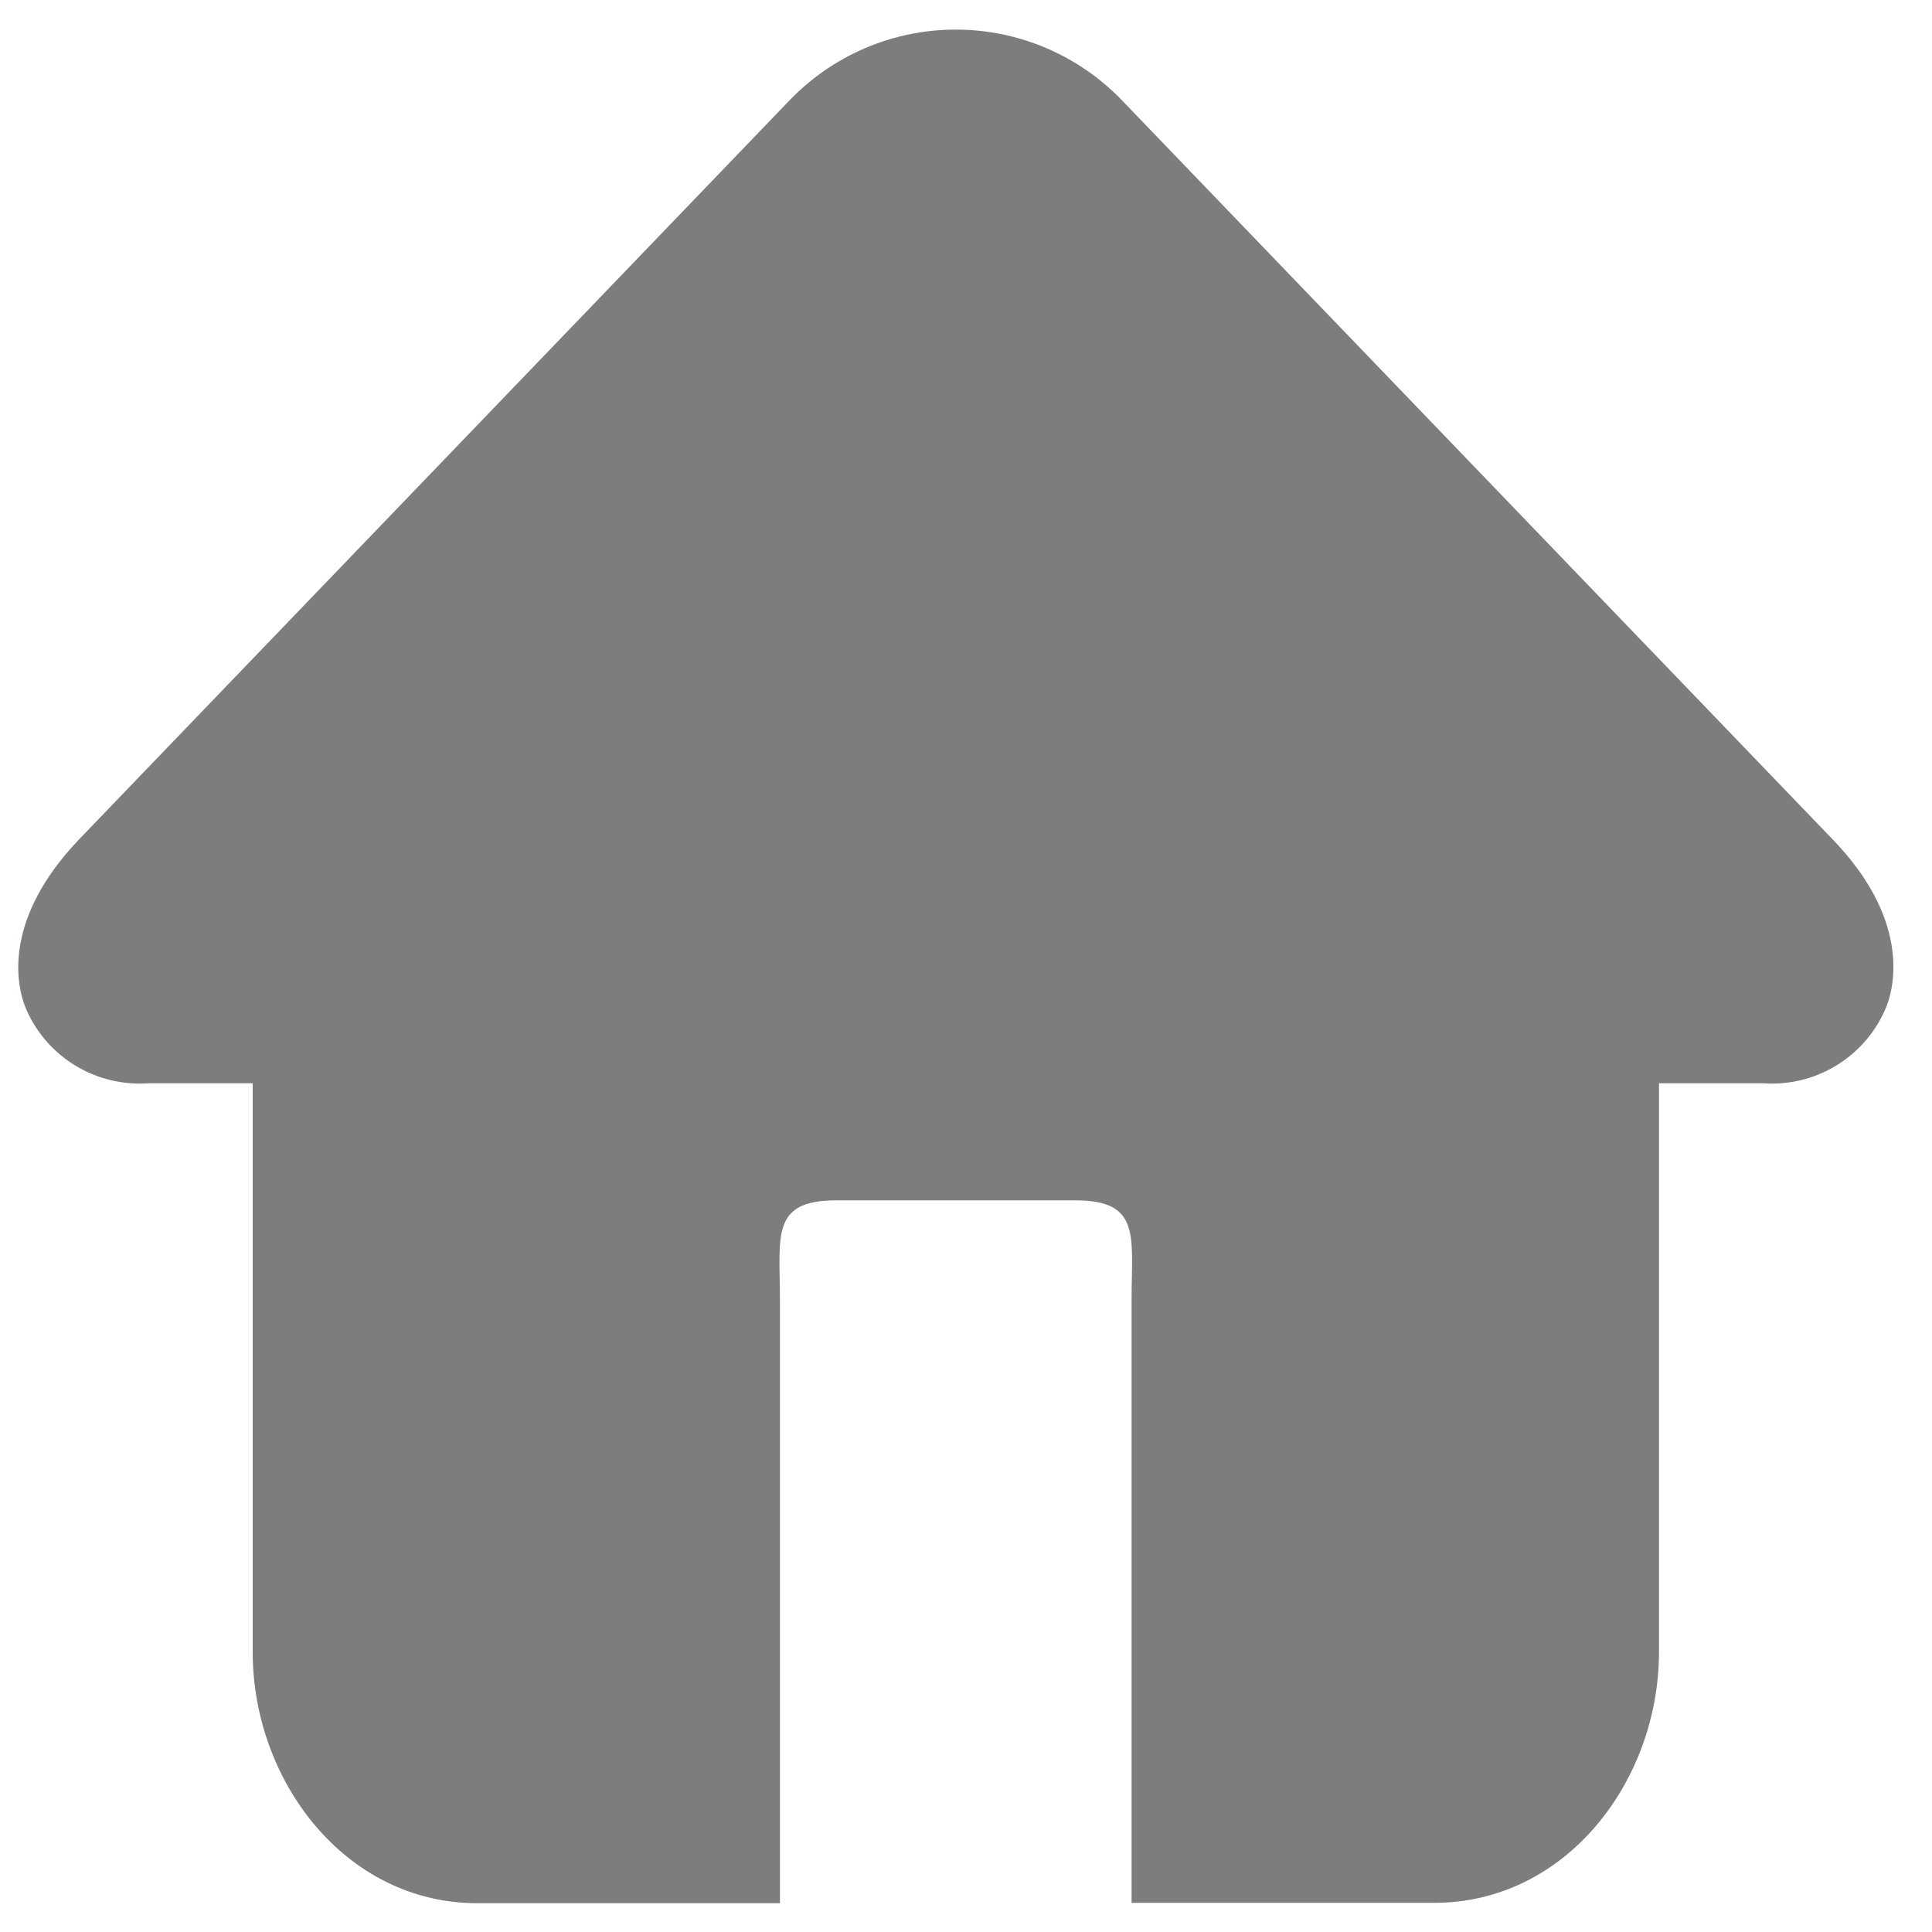
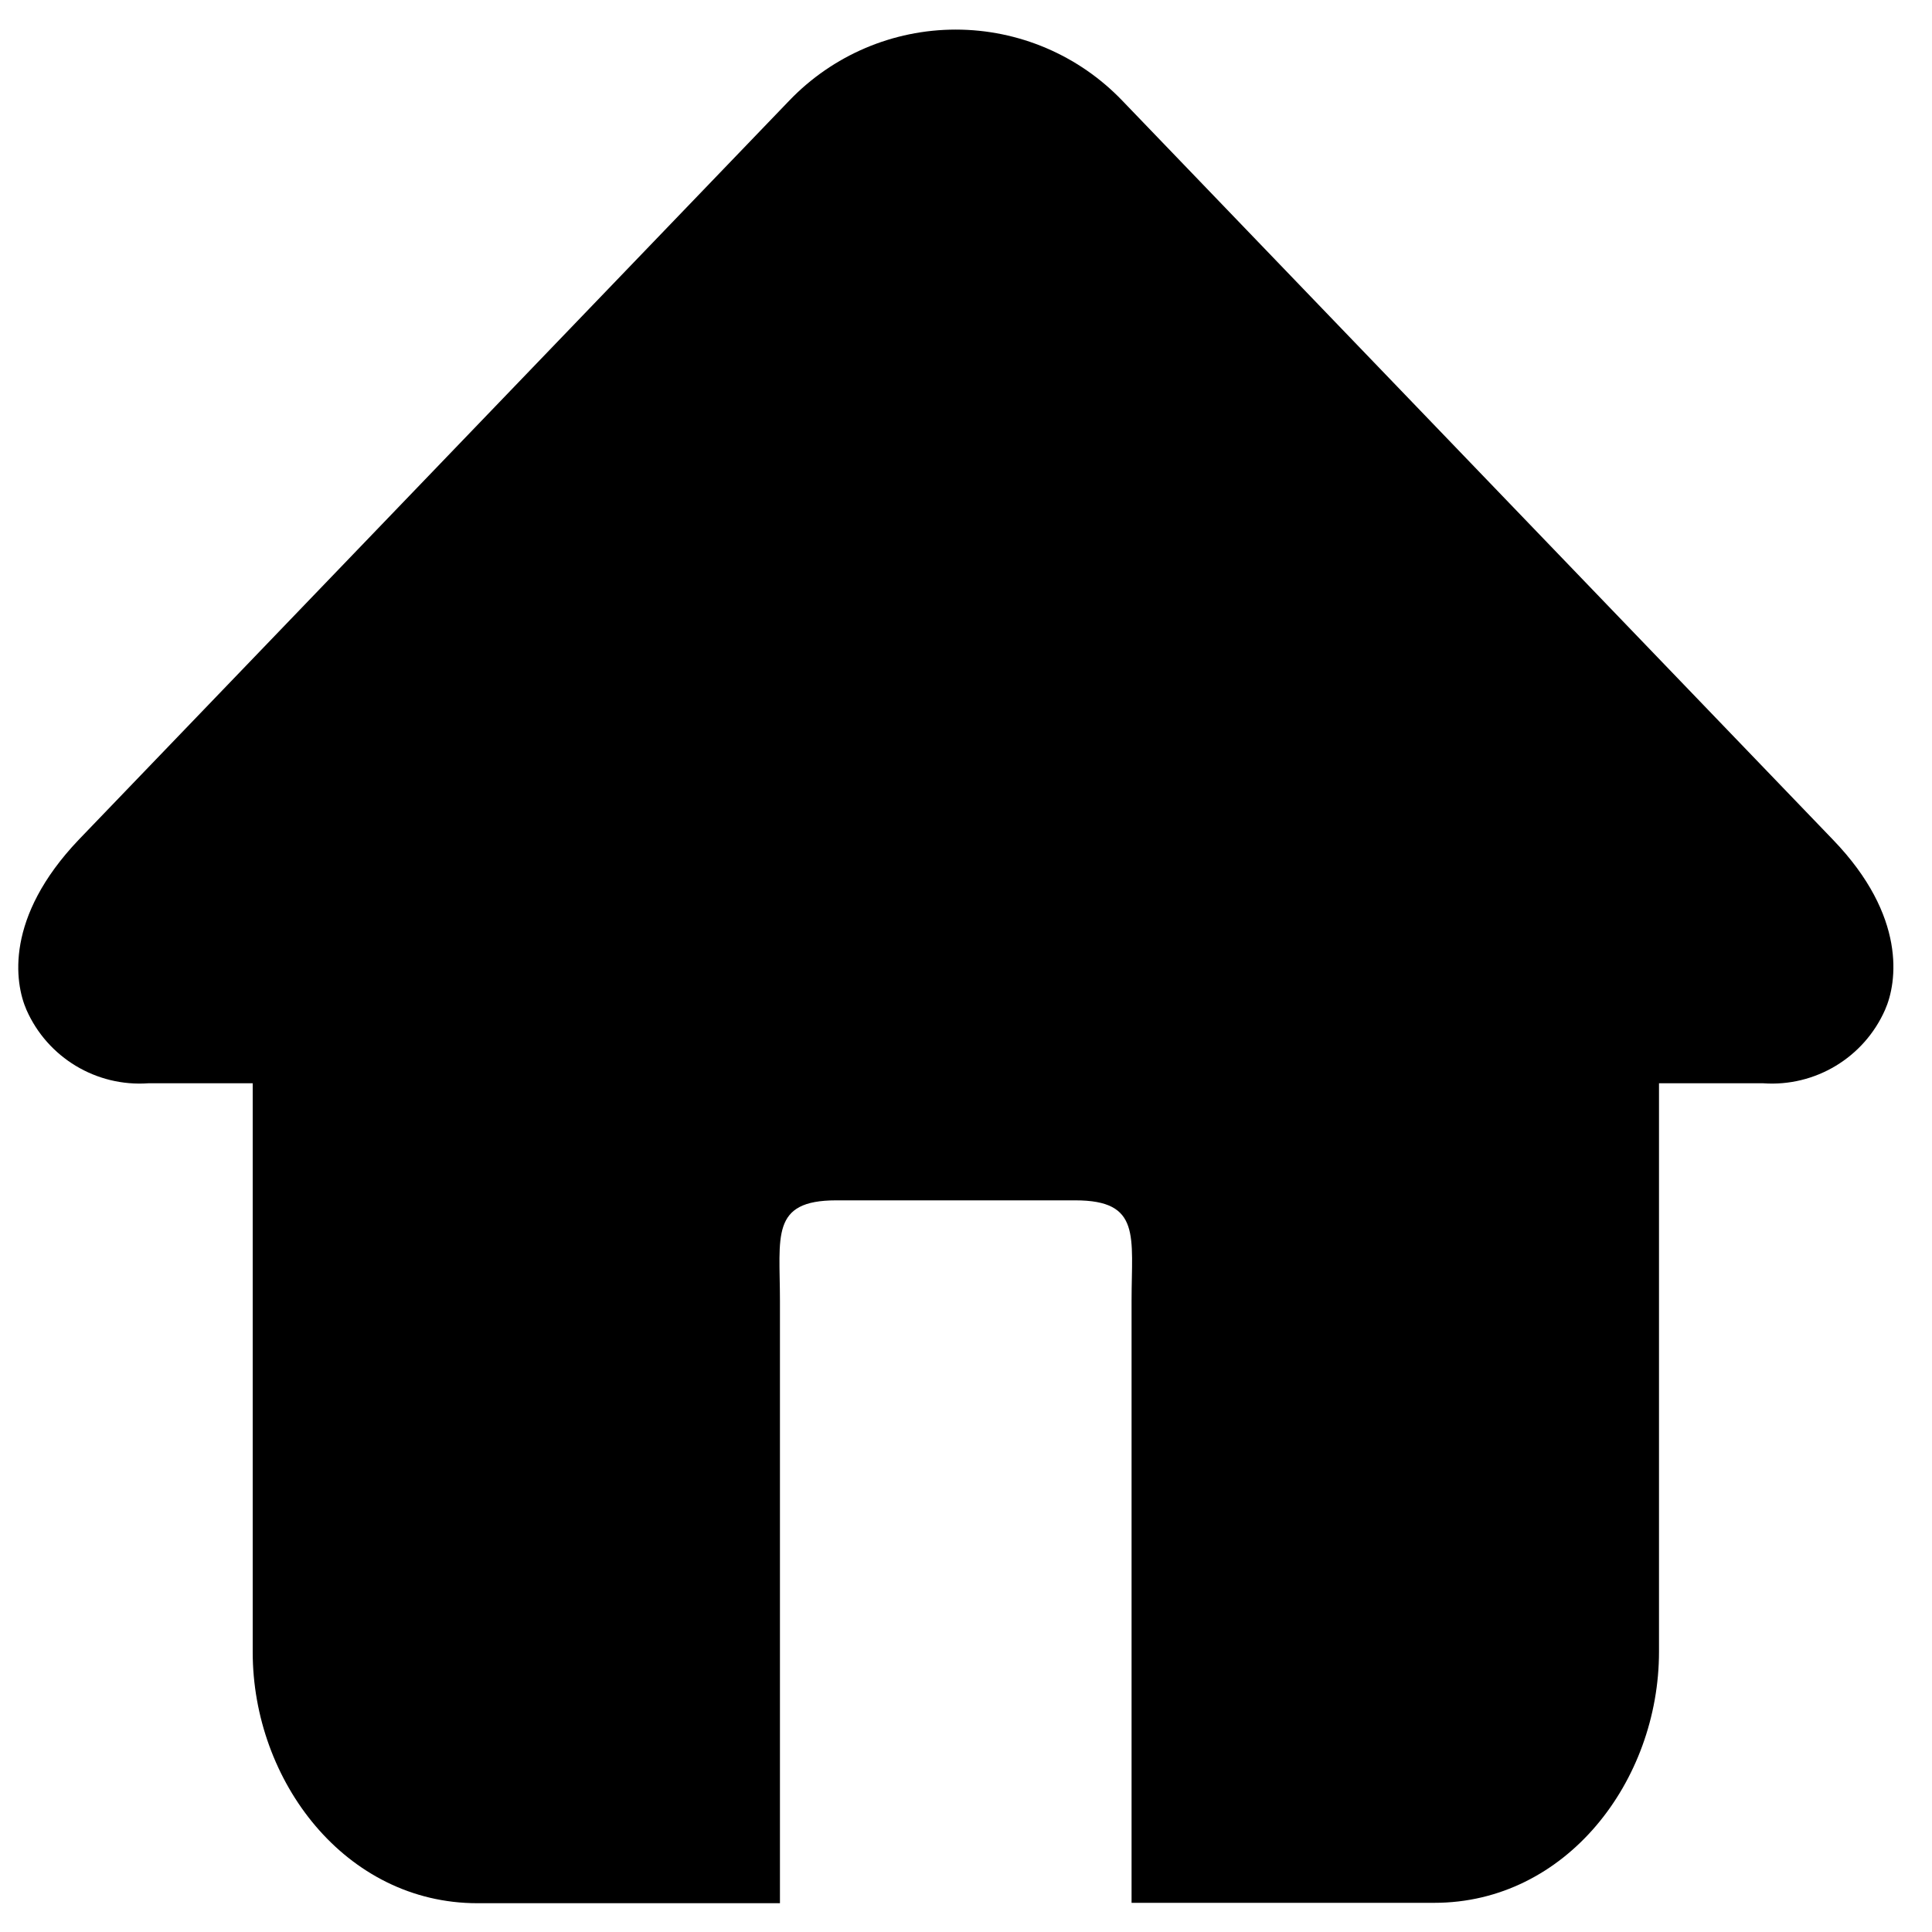
<svg xmlns="http://www.w3.org/2000/svg" t="1612424128777" class="icon" viewBox="0 0 1024 1024" version="1.1" p-id="2895" width="48" height="48">
  <defs>
    <style type="text/css" />
  </defs>
-   <path d="M971.674 445.235L594.842 53.35a122.266 122.266 0 0 0-176.538 0L41.574 445.235c-38.912 40.96-33.894 75.469-27.546 90.01a65.536 65.536 0 0 0 64.614 38.912h55.296v301.466c0 68.403 49.152 133.12 119.091 133.12h160.358V689.459c0-34.202-5.12-53.248 29.798-53.248h126.771c35.021 0 29.798 19.046 29.798 53.248v319.078h160.461c69.837 0 119.091-64.512 119.091-133.12V574.157h55.194a65.536 65.536 0 0 0 64.614-38.912c6.451-14.541 11.469-49.562-27.443-90.01z" fill="#7b7d7f" p-id="2896" />
+   <path d="M971.674 445.235L594.842 53.35a122.266 122.266 0 0 0-176.538 0L41.574 445.235c-38.912 40.96-33.894 75.469-27.546 90.01a65.536 65.536 0 0 0 64.614 38.912h55.296v301.466c0 68.403 49.152 133.12 119.091 133.12h160.358V689.459c0-34.202-5.12-53.248 29.798-53.248h126.771c35.021 0 29.798 19.046 29.798 53.248v319.078h160.461c69.837 0 119.091-64.512 119.091-133.12V574.157h55.194a65.536 65.536 0 0 0 64.614-38.912c6.451-14.541 11.469-49.562-27.443-90.01z" p-id="2896" />
</svg>
